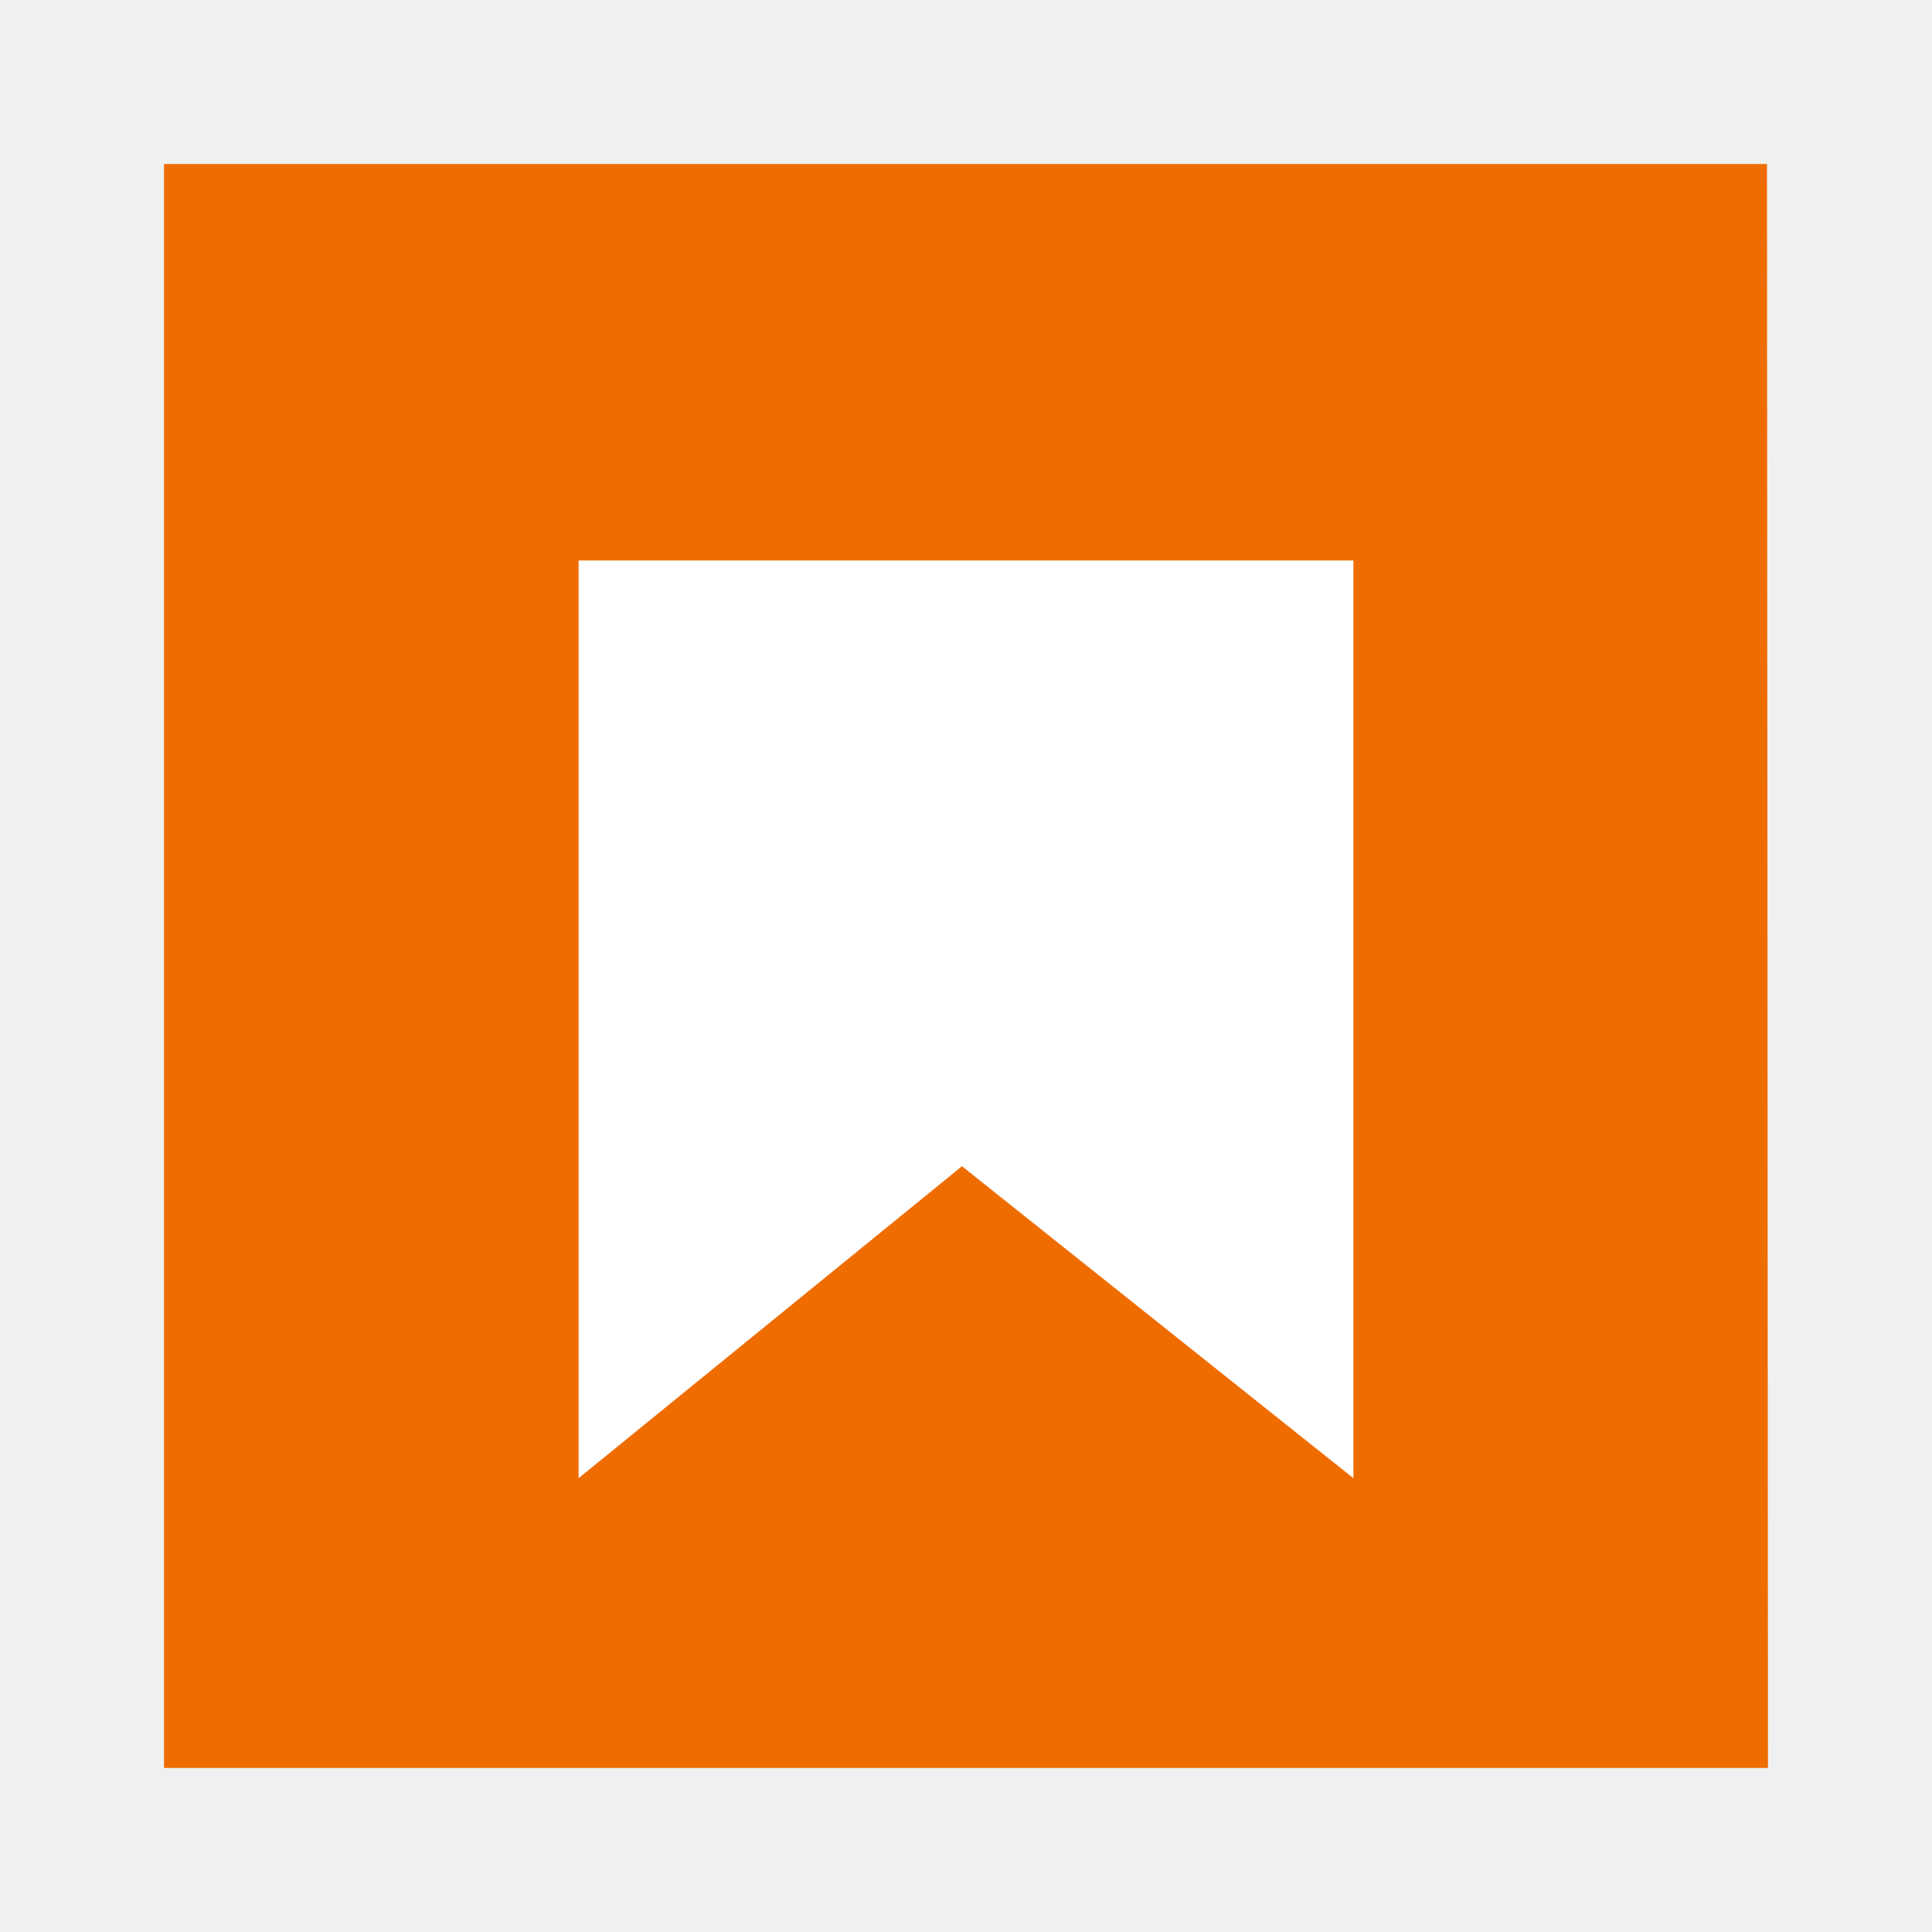
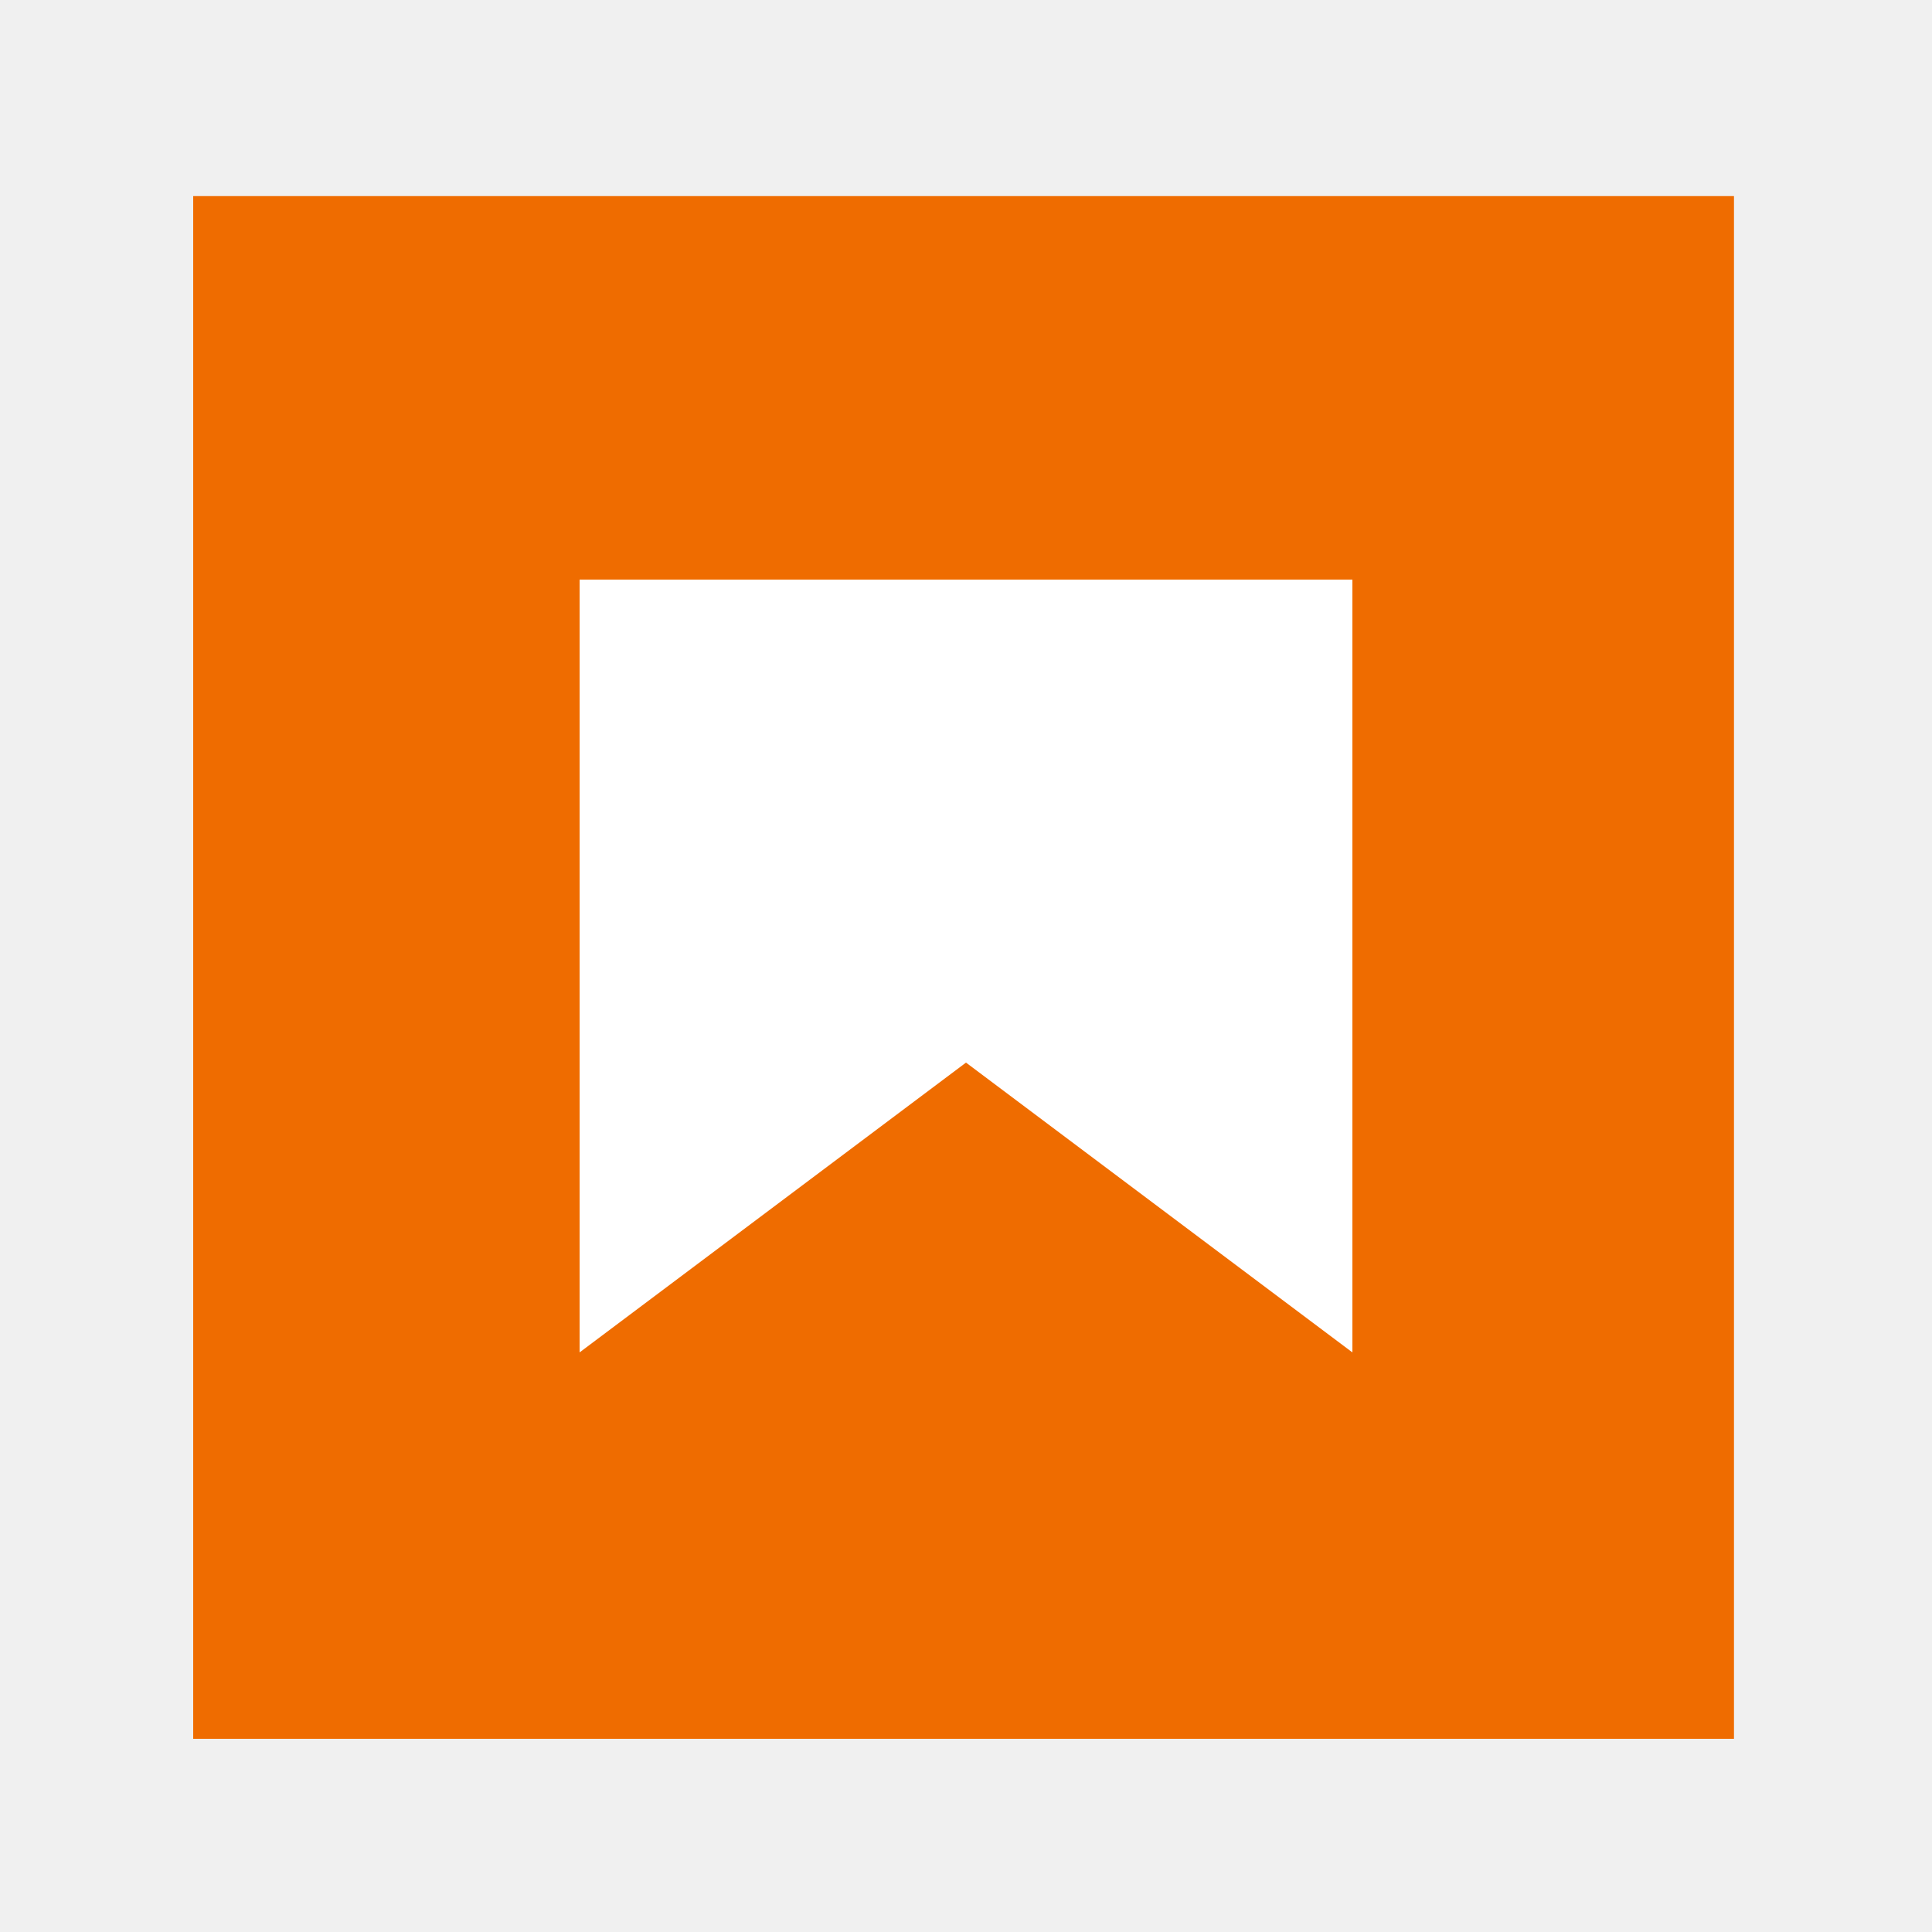
- <svg xmlns="http://www.w3.org/2000/svg" version="1.1" id="Layer_1" x="0px" y="0px" viewBox="0 0 192 192" style="enable-background:new 0 0 192 192;" xml:space="preserve">
+ <svg xmlns="http://www.w3.org/2000/svg" version="1.1" id="Layer_1" x="0px" y="0px" viewBox="0 0 200 200" style="enable-background:new 0 0 200 200;" xml:space="preserve">
  <style type="text/css">
	.st0{fill:none;stroke:#FFFFFF;stroke-width:1.4;stroke-miterlimit:10;}
	.st1{fill:#EF6C00;}
	.st2{fill:#FFFFFF;}
</style>
-   <path class="st0" d="M77.9,155.8" />
-   <path class="st0" d="M77.9,29.2" />
-   <path class="st1" d="M175.7,175.7H16.3V16.3h159.3L175.7,175.7L175.7,175.7z" />
-   <polygon class="st2" points="134.5,146.9 95.6,115.9 57.5,146.9 57.5,55.7 134.5,55.7 " />
+   <path class="st0" d="M81.9,159.8" />
+   <path class="st0" d="M81.9,33.2" />
+   <path class="st1" d="M179.6,180H20V20.3h159.5V180H179.6z" />
+   <polygon class="st2" points="140,140 100,110 60,140 60,60 140,60 " />
</svg>
